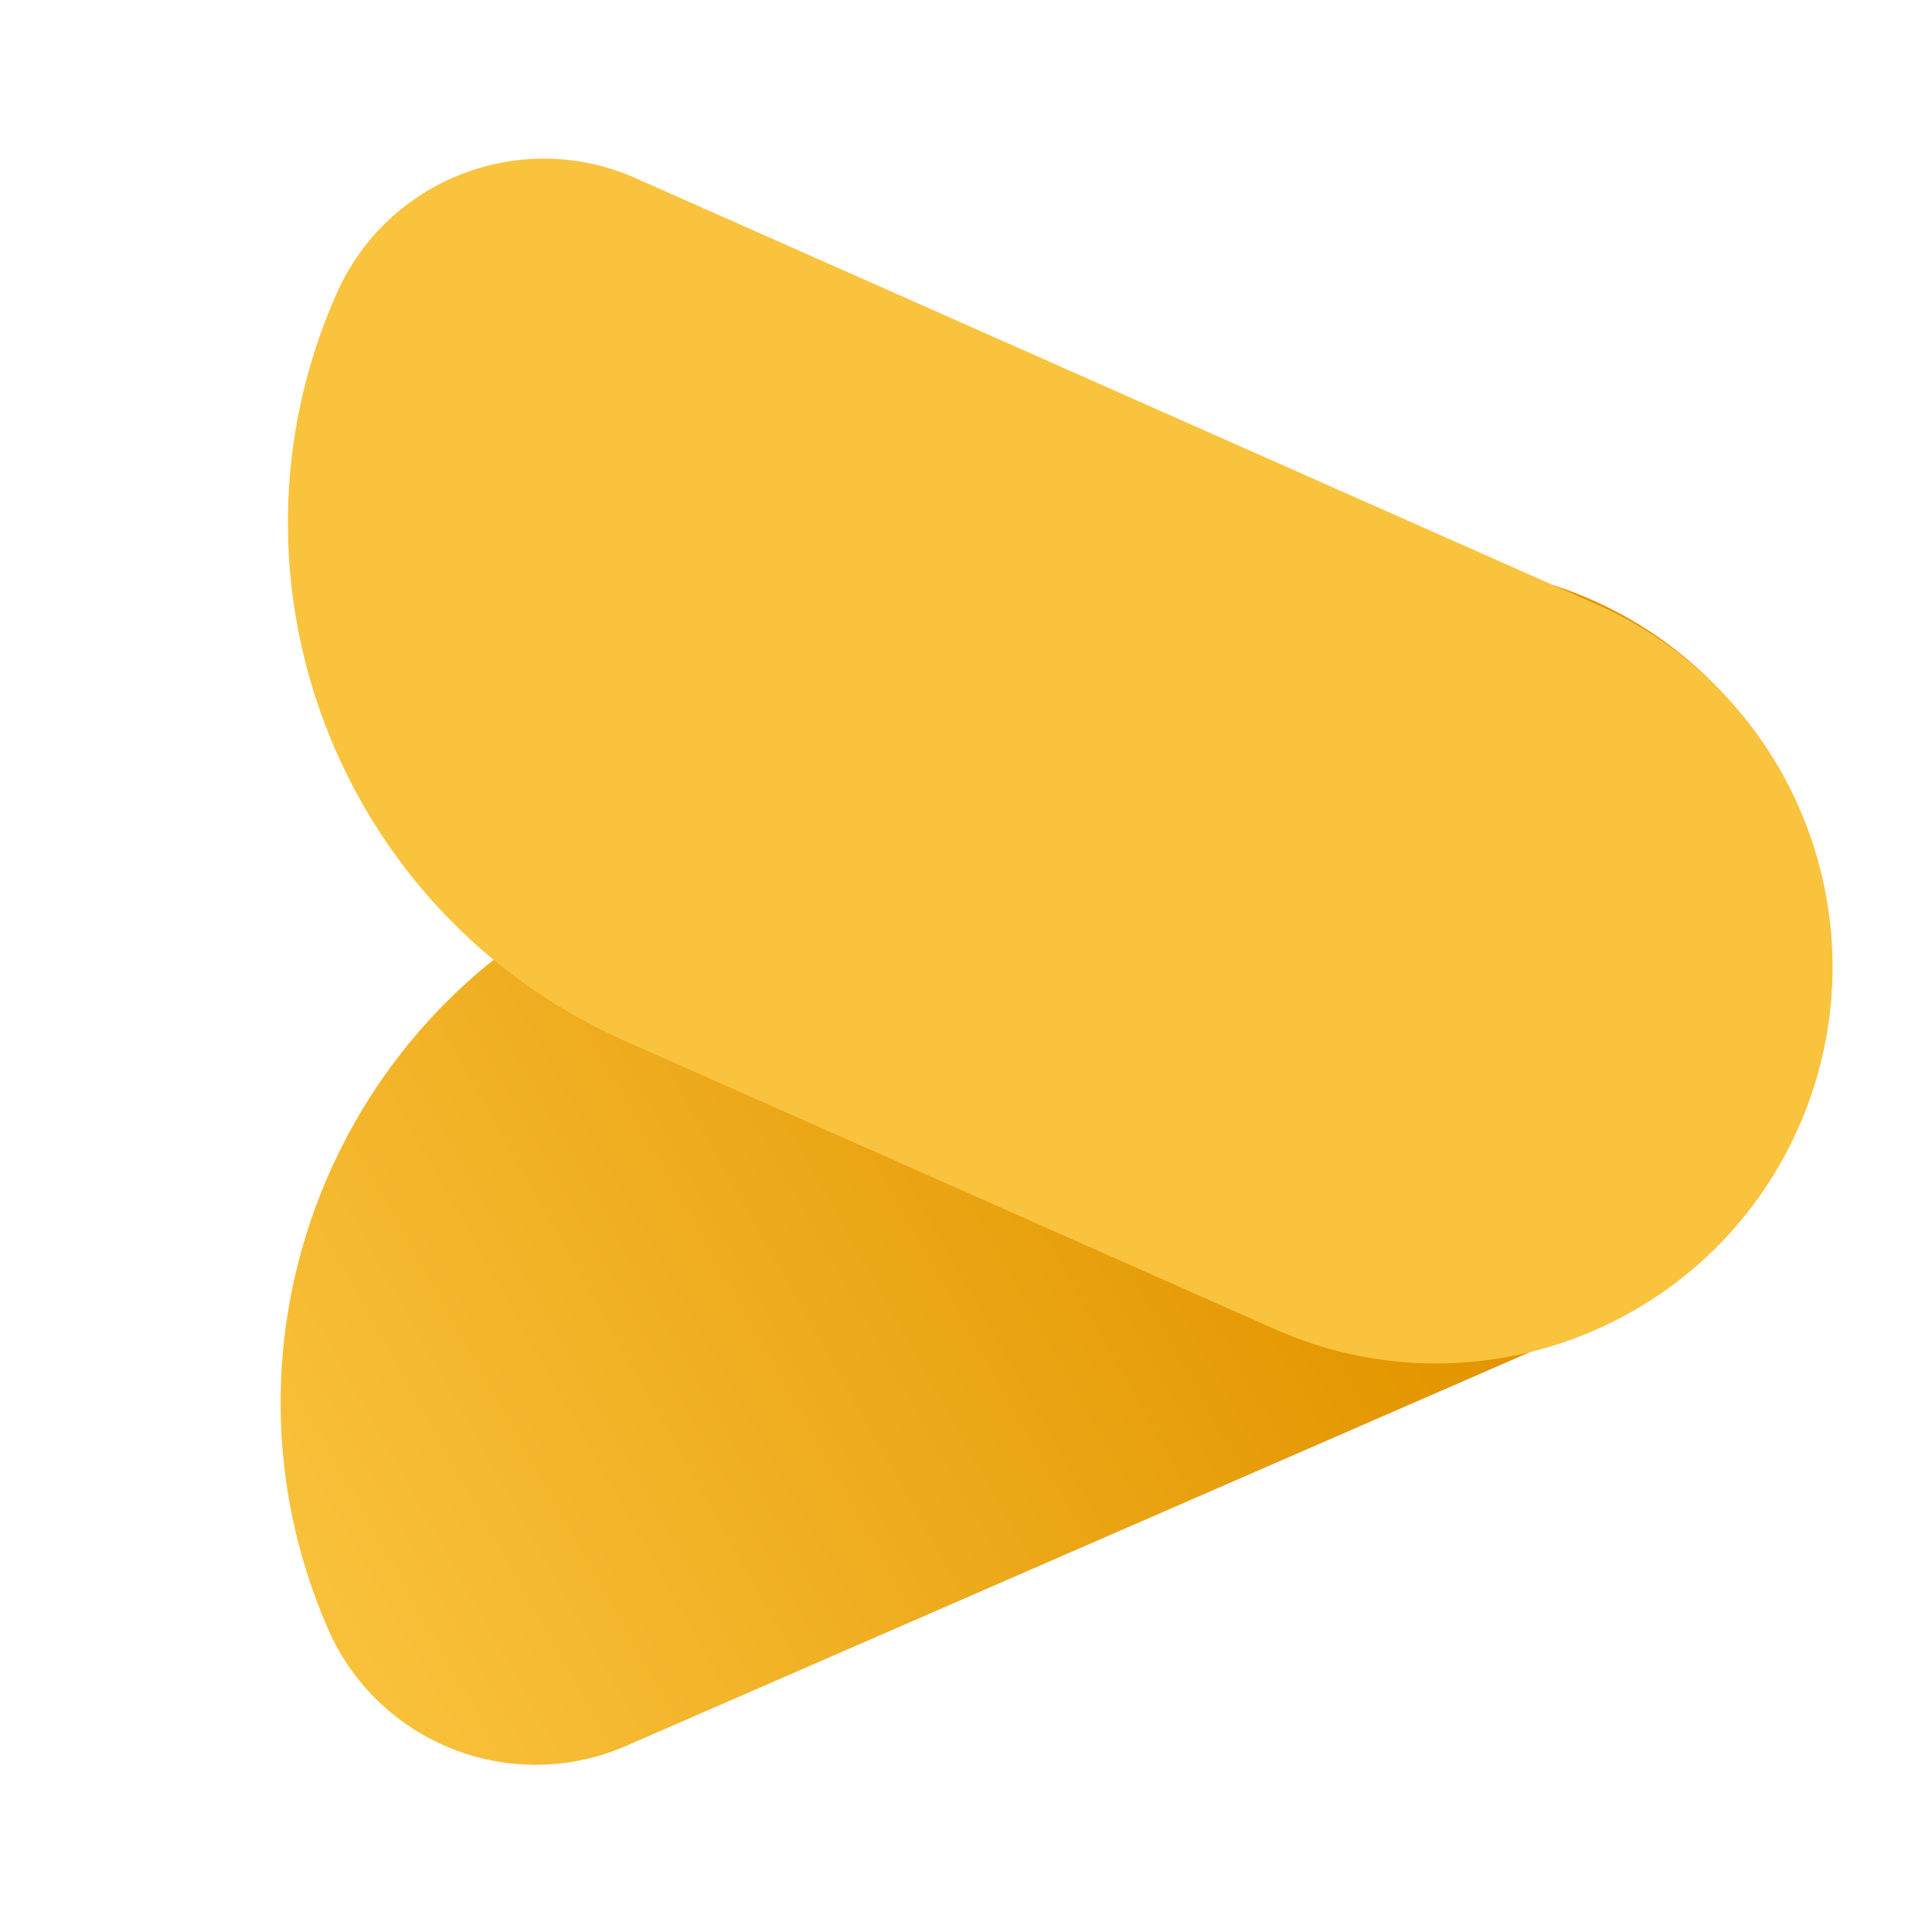
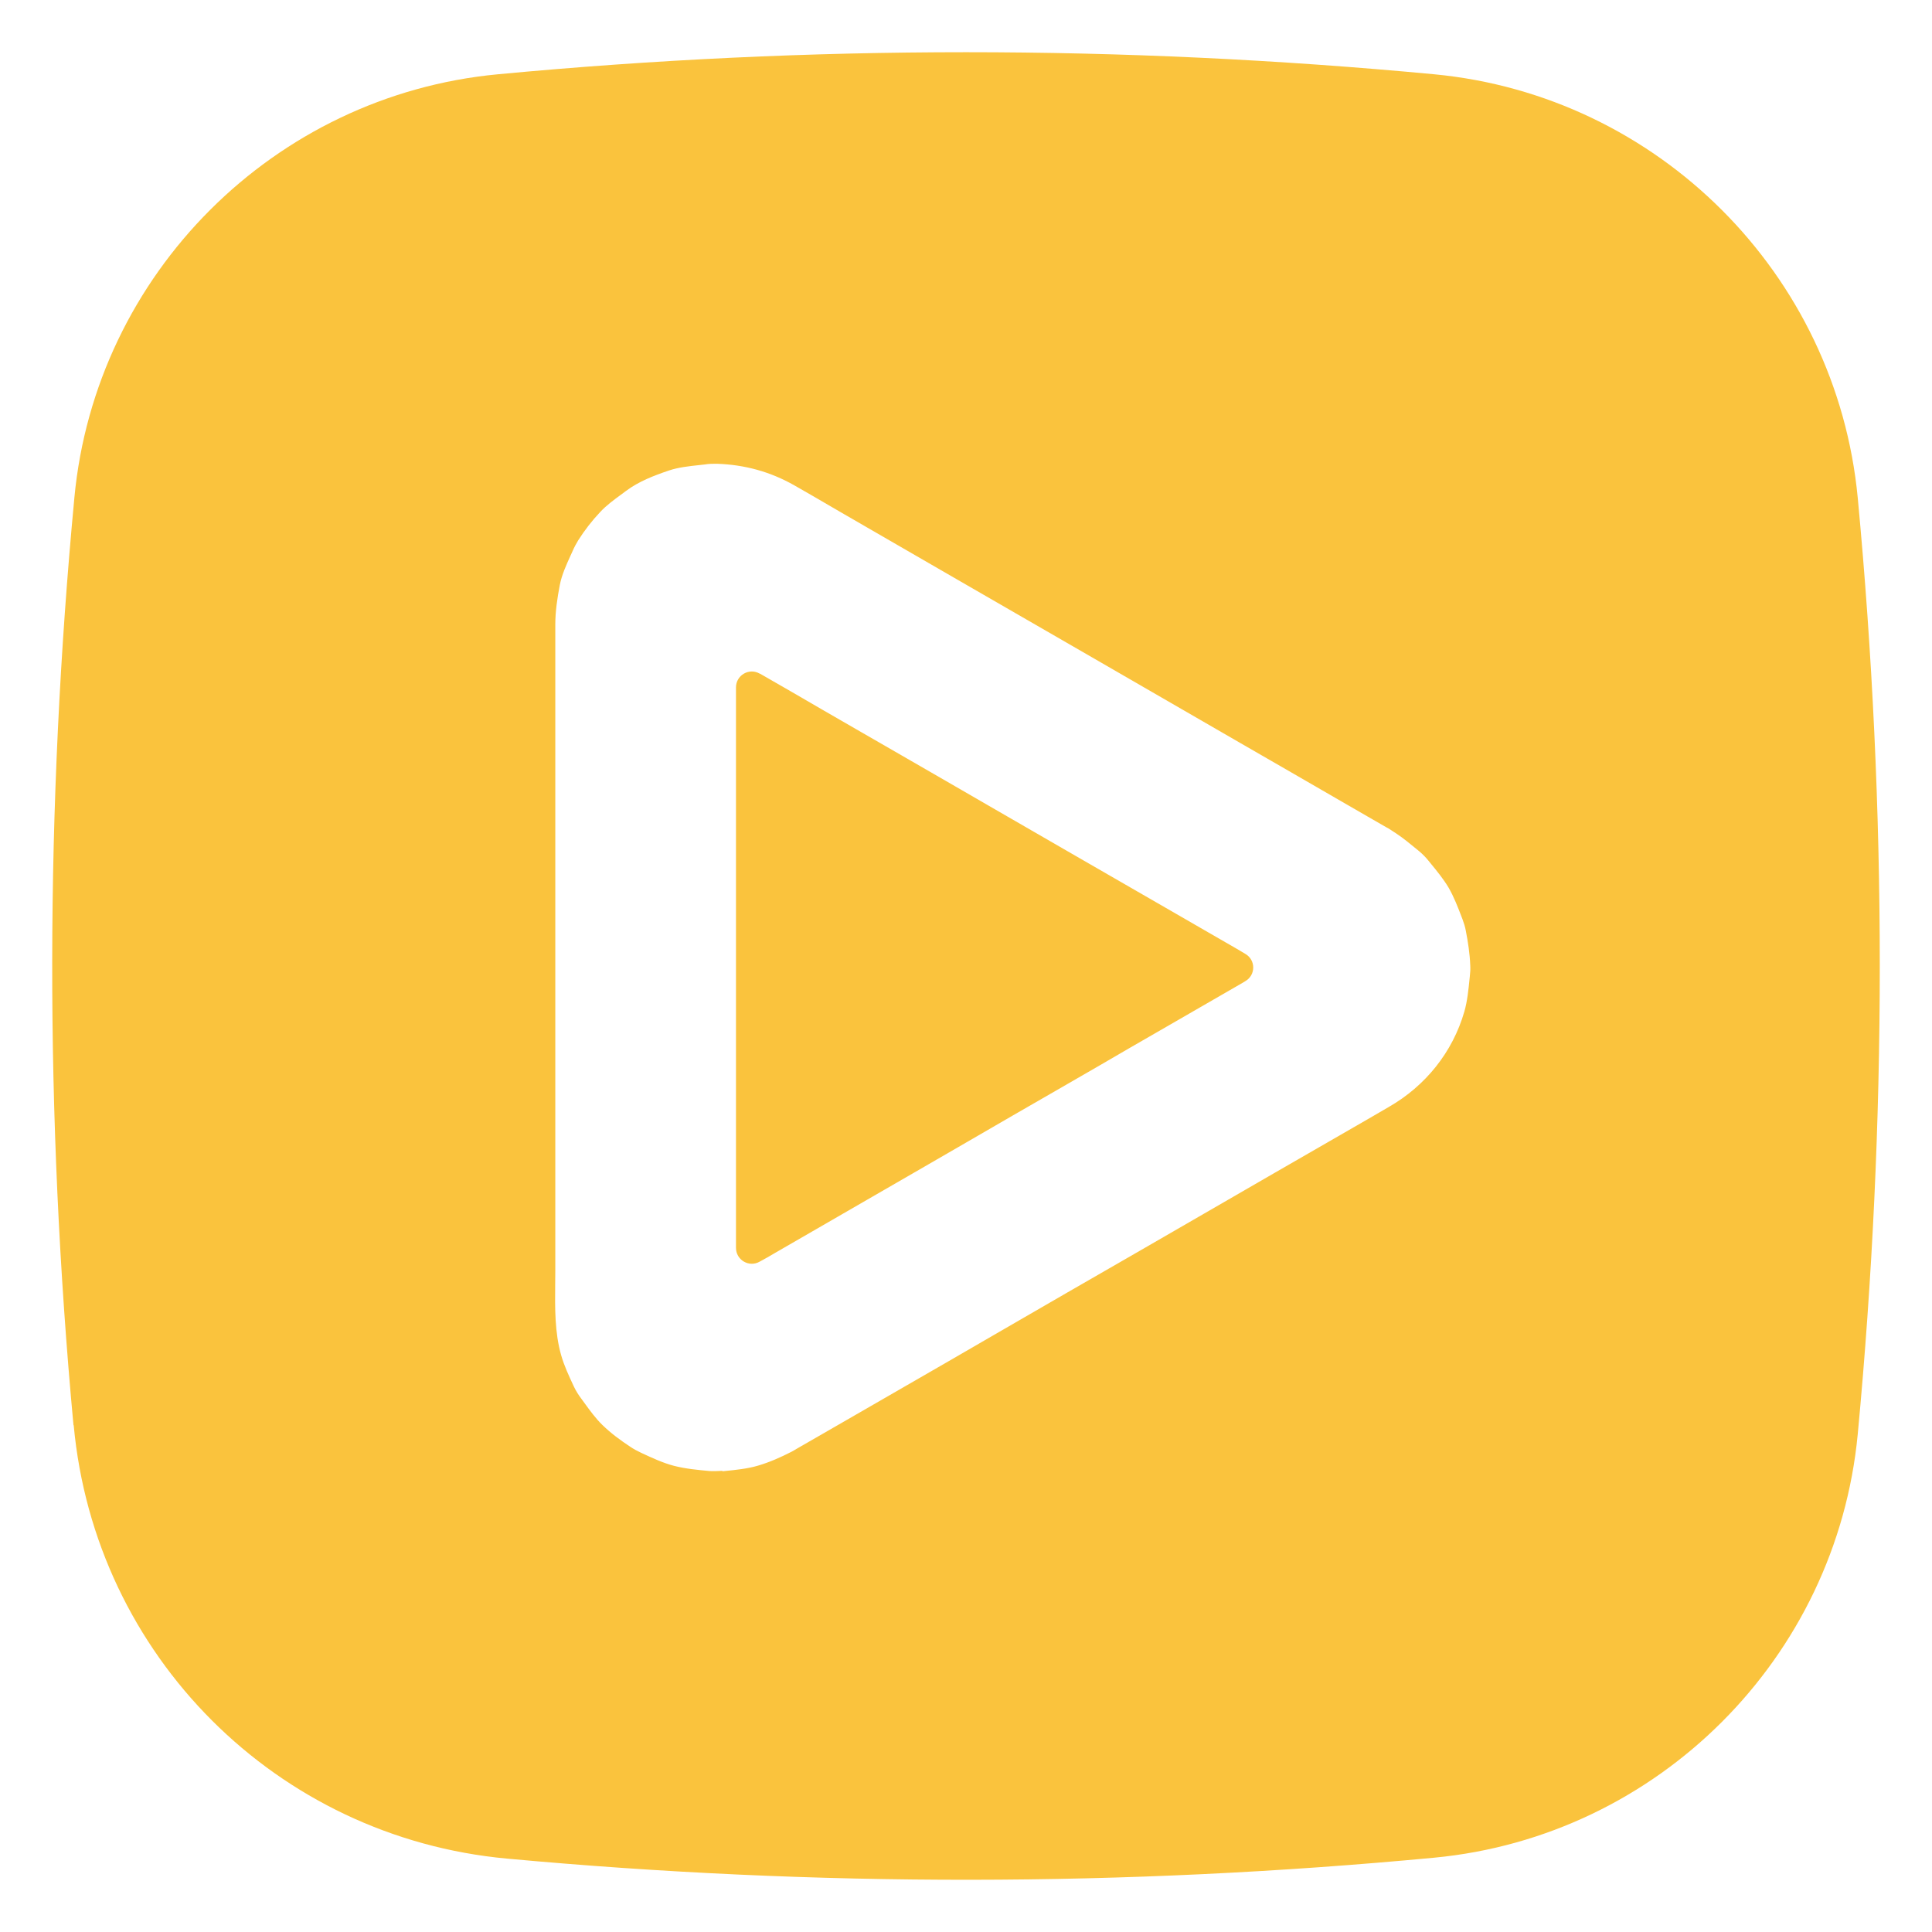
- <svg xmlns="http://www.w3.org/2000/svg" width="57" height="57" viewBox="0 0 57 57" fill="none">
-   <path d="M9.674 48.051C5.988 39.59 9.859 29.743 18.32 26.056L37.565 17.672C43.487 15.092 50.38 17.801 52.961 23.724C55.541 29.646 52.831 36.539 46.909 39.12L18.472 51.509C15.088 52.983 11.149 51.435 9.674 48.051Z" fill="url(#paint0_linear_13075_74930)" />
-   <path d="M9.933 8.656C11.43 5.281 15.379 3.759 18.753 5.256L47.11 17.834C53.015 20.454 55.679 27.364 53.059 33.27C50.44 39.175 43.529 41.839 37.624 39.22L18.432 30.707C9.996 26.965 6.191 17.092 9.933 8.656Z" fill="#FAC33D" />
-   <defs>
-     <linearGradient id="paint0_linear_13075_74930" x1="35.374" y1="28.197" x2="6.076" y2="44.627" gradientUnits="userSpaceOnUse">
-       <stop stop-color="#E39600" />
-       <stop offset="1" stop-color="#FAC33D" />
-     </linearGradient>
-   </defs>
+ <svg xmlns="http://www.w3.org/2000/svg" width="100%" height="100%" viewBox="0 0 74 74" fill="none">
+   <path fill-rule="evenodd" clip-rule="evenodd" d="M2.849 19.06C1.732 30.901 1.714 42.742 2.814 54.584L2.823 54.592C3.637 63.419 10.593 70.375 19.419 71.189C31.251 72.28 43.091 72.272 54.932 71.154C63.507 70.34 70.341 63.506 71.156 54.93C72.281 42.976 72.281 31.023 71.156 19.069C70.341 10.493 63.507 3.659 54.932 2.845C42.979 1.718 31.026 1.718 19.072 2.845C10.497 3.65 3.655 10.493 2.849 19.06ZM27.779 56.342C27.742 56.346 27.706 56.349 27.67 56.353V56.336L27.67 56.336C27.505 56.344 27.341 56.353 27.176 56.344C26.717 56.301 26.258 56.258 25.816 56.145C25.391 56.035 24.958 55.832 24.573 55.653L24.552 55.643C24.404 55.573 24.274 55.504 24.145 55.417C23.763 55.166 23.4 54.898 23.07 54.577C22.816 54.33 22.592 54.022 22.384 53.735C22.344 53.68 22.304 53.625 22.265 53.572C22.161 53.434 22.066 53.286 21.988 53.122C21.978 53.101 21.968 53.08 21.958 53.059C21.786 52.689 21.609 52.311 21.494 51.909C21.246 51.042 21.256 50.102 21.265 49.191C21.267 49.019 21.269 48.848 21.269 48.678V23.922C21.269 23.419 21.347 22.9 21.442 22.406C21.516 22.021 21.691 21.636 21.854 21.278C21.882 21.217 21.909 21.157 21.936 21.098C21.996 20.959 22.066 20.829 22.144 20.7C22.386 20.318 22.672 19.946 22.984 19.617C23.21 19.37 23.502 19.155 23.773 18.956C23.844 18.904 23.913 18.853 23.98 18.802C24.465 18.439 25.054 18.213 25.617 18.023C25.976 17.901 26.39 17.856 26.772 17.815C26.851 17.806 26.928 17.798 27.003 17.789C27.15 17.763 27.306 17.763 27.453 17.763H27.453C28.519 17.798 29.506 18.066 30.433 18.595C30.901 18.86 31.365 19.131 31.831 19.403C32.003 19.503 32.175 19.603 32.347 19.703C33.062 20.115 33.776 20.528 34.491 20.942C35.205 21.355 35.92 21.769 36.635 22.181C37.544 22.705 38.452 23.229 39.359 23.753C40.266 24.277 41.173 24.801 42.083 25.325C43.876 26.364 45.678 27.404 47.479 28.443C48.865 29.24 50.241 30.037 51.618 30.833L51.62 30.834C51.866 30.977 52.111 31.118 52.356 31.259C52.6 31.399 52.845 31.54 53.092 31.683C53.161 31.718 53.222 31.752 53.283 31.796C53.317 31.817 53.35 31.839 53.382 31.861C53.415 31.882 53.447 31.904 53.482 31.926C53.752 32.106 54.002 32.312 54.25 32.516C54.289 32.547 54.327 32.579 54.365 32.61C54.495 32.722 54.608 32.835 54.712 32.965C54.739 32.998 54.767 33.032 54.794 33.066C55.038 33.363 55.288 33.669 55.483 33.996C55.691 34.357 55.84 34.747 55.985 35.126C55.997 35.157 56.008 35.187 56.02 35.217C56.072 35.356 56.115 35.494 56.141 35.633C56.228 36.075 56.297 36.525 56.314 36.976C56.323 37.114 56.314 37.261 56.297 37.4C56.294 37.432 56.29 37.465 56.287 37.498C56.247 37.899 56.201 38.35 56.089 38.743C55.639 40.302 54.599 41.593 53.196 42.398L52.391 42.866C51.793 43.208 51.198 43.552 50.602 43.897C50.007 44.241 49.411 44.585 48.813 44.928L43.642 47.916C41.788 48.981 39.926 50.056 38.073 51.13C36.918 51.802 35.759 52.47 34.602 53.136C34.179 53.38 33.757 53.623 33.335 53.867C32.889 54.122 32.443 54.38 31.997 54.638C31.55 54.895 31.104 55.153 30.658 55.409C30.623 55.43 30.589 55.45 30.554 55.469C30.52 55.489 30.485 55.508 30.45 55.53C30.407 55.556 30.364 55.582 30.312 55.608C29.905 55.816 29.48 56.006 29.038 56.136C28.642 56.255 28.18 56.302 27.779 56.342ZM28.19 47.734V47.751V47.795C28.19 48.262 28.692 48.557 29.099 48.323C29.298 48.219 29.489 48.106 29.679 47.994C30.117 47.743 30.554 47.489 30.992 47.236C31.429 46.983 31.866 46.729 32.304 46.478C32.828 46.175 33.35 45.873 33.873 45.572C34.394 45.271 34.916 44.971 35.439 44.668C35.998 44.343 36.557 44.02 37.115 43.698C37.674 43.375 38.233 43.052 38.791 42.727C39.346 42.407 39.902 42.086 40.459 41.766C41.015 41.445 41.572 41.125 42.126 40.804C42.862 40.373 43.602 39.946 44.341 39.521C44.611 39.365 44.88 39.21 45.149 39.055C45.981 38.578 46.804 38.102 47.627 37.625C47.653 37.608 47.67 37.599 47.696 37.582C48.103 37.348 48.103 36.768 47.696 36.534C47.453 36.387 47.211 36.248 46.968 36.109L46.968 36.109C46.094 35.607 45.211 35.096 44.328 34.586L44.326 34.585C43.807 34.286 43.285 33.985 42.763 33.684C42.241 33.383 41.719 33.082 41.2 32.783L37.856 30.852C37.306 30.535 36.756 30.217 36.206 29.898C35.656 29.58 35.106 29.262 34.556 28.946C34.054 28.656 33.553 28.368 33.053 28.08C32.553 27.792 32.053 27.504 31.55 27.213C30.736 26.737 29.922 26.269 29.108 25.802L29.108 25.802H29.099C28.692 25.568 28.19 25.862 28.19 26.33V47.734Z" fill="#FAC33D" />
</svg>
